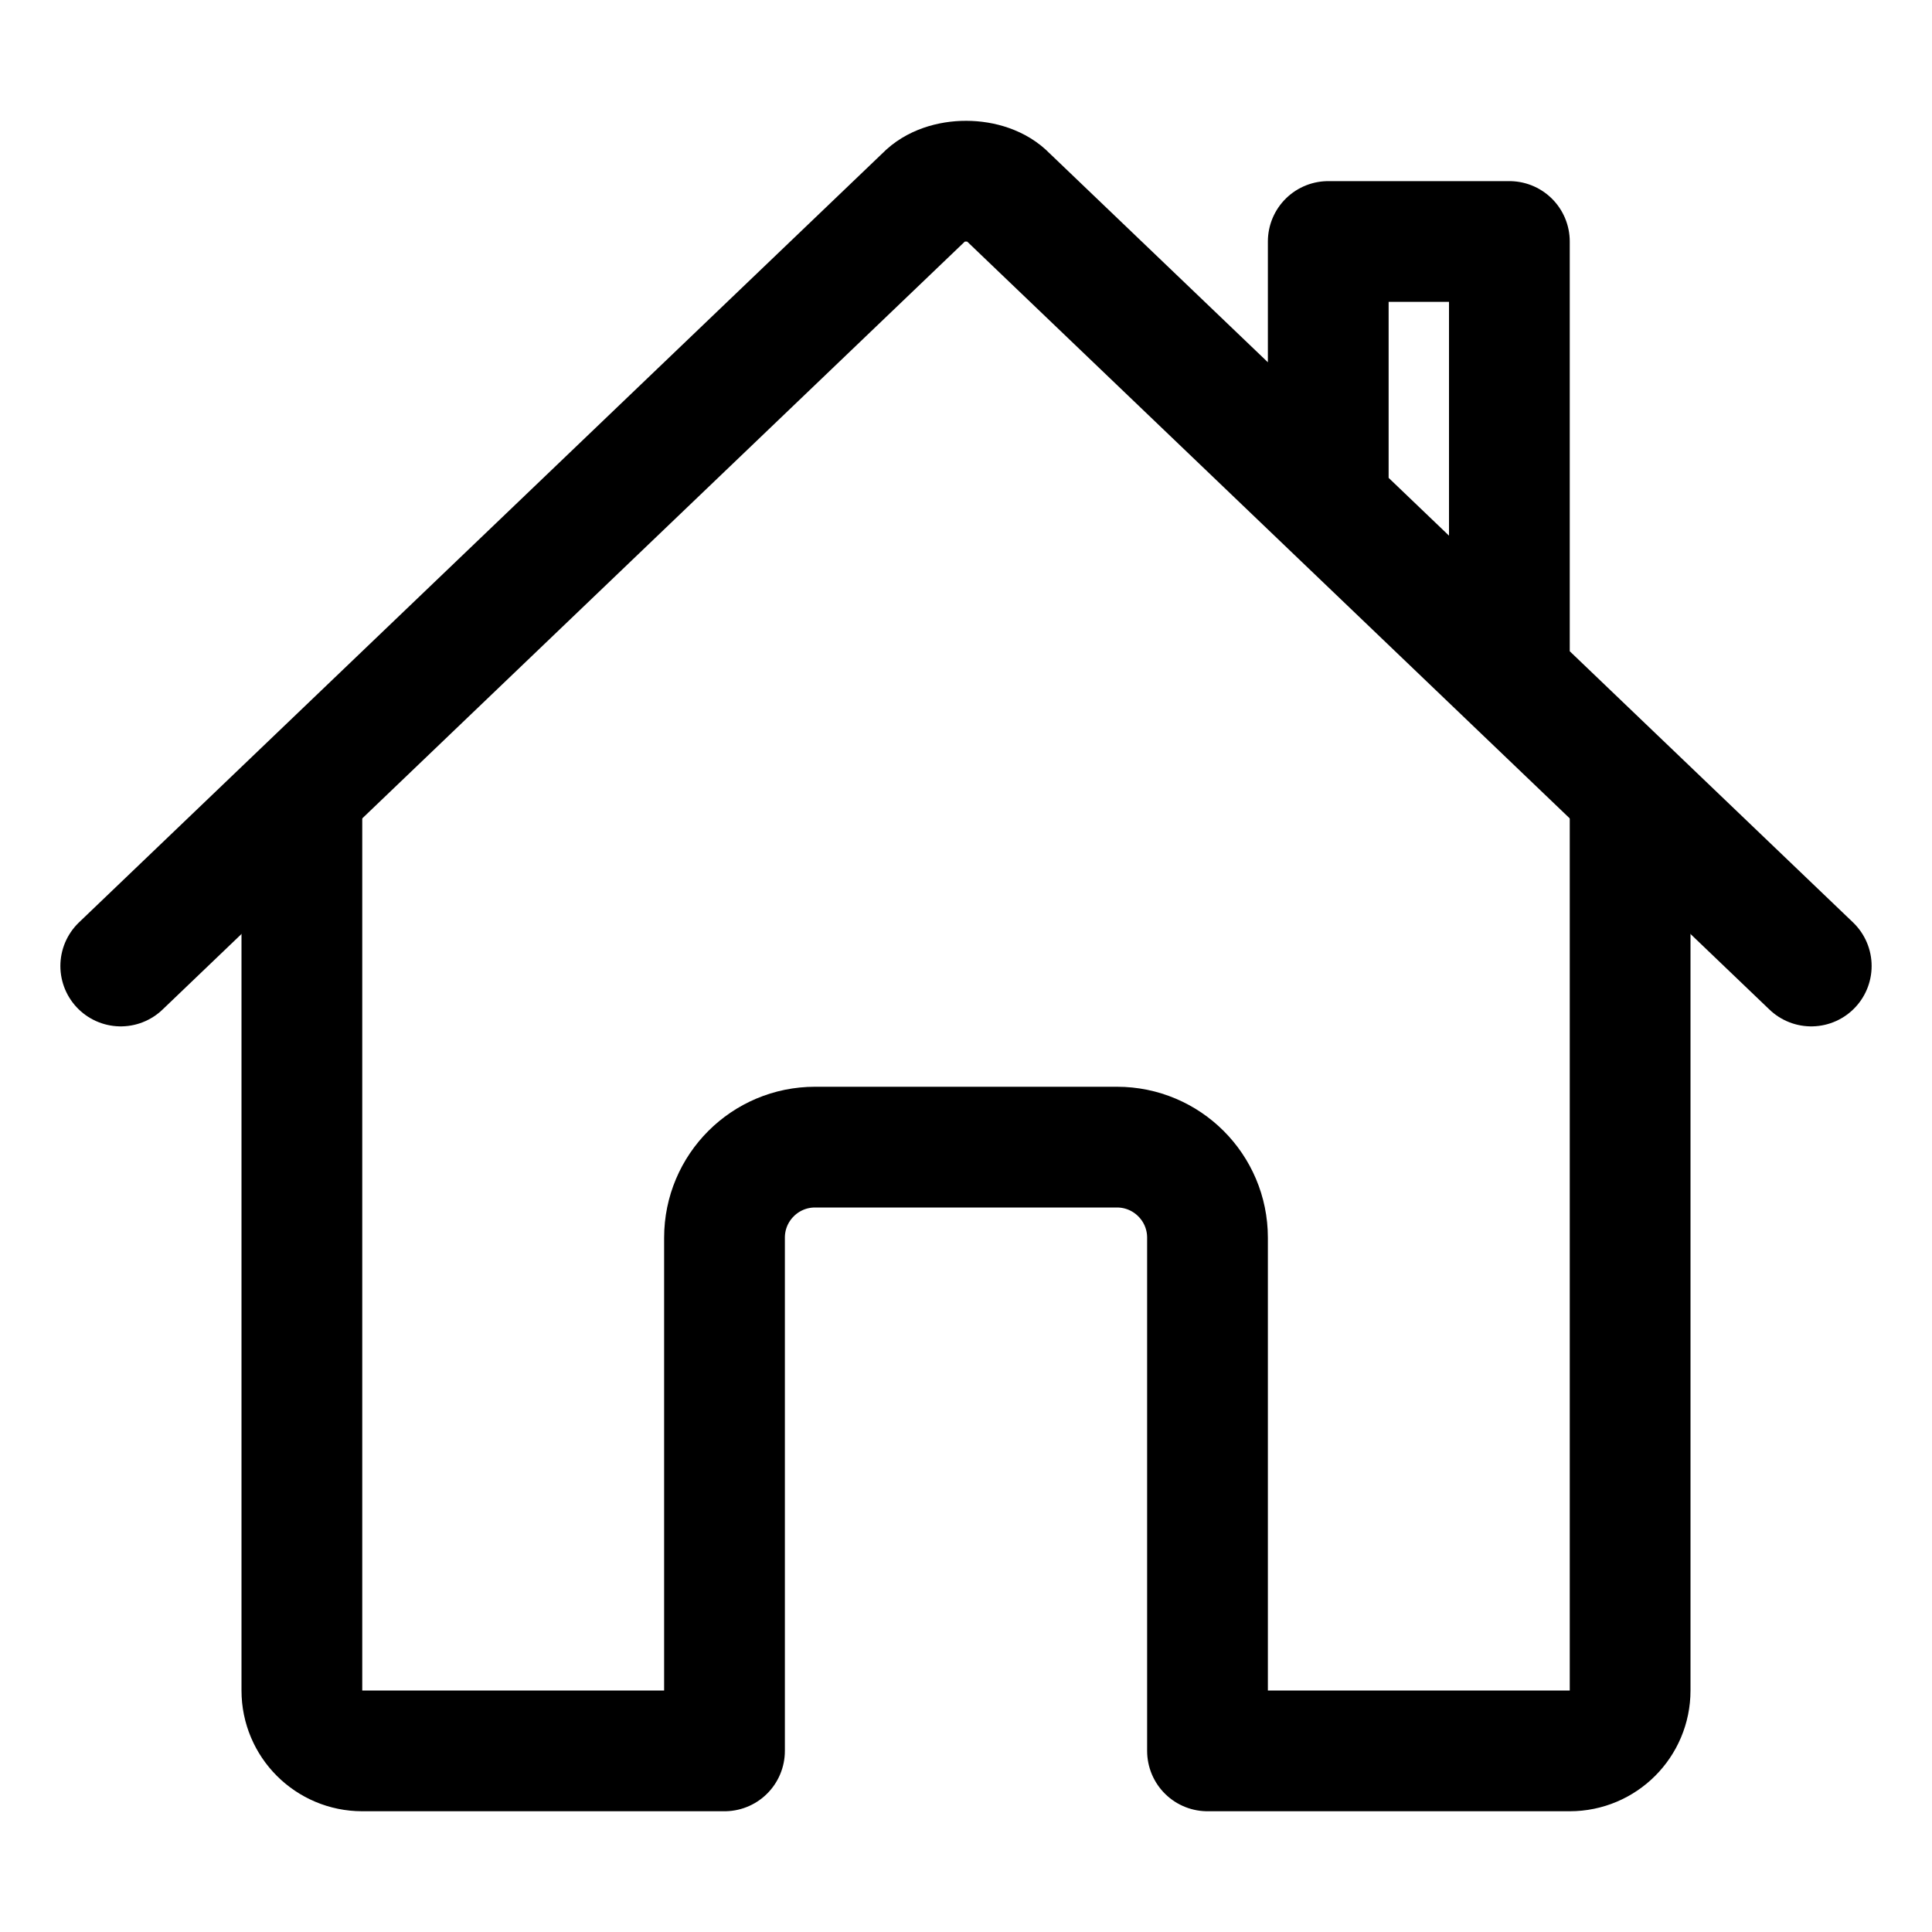
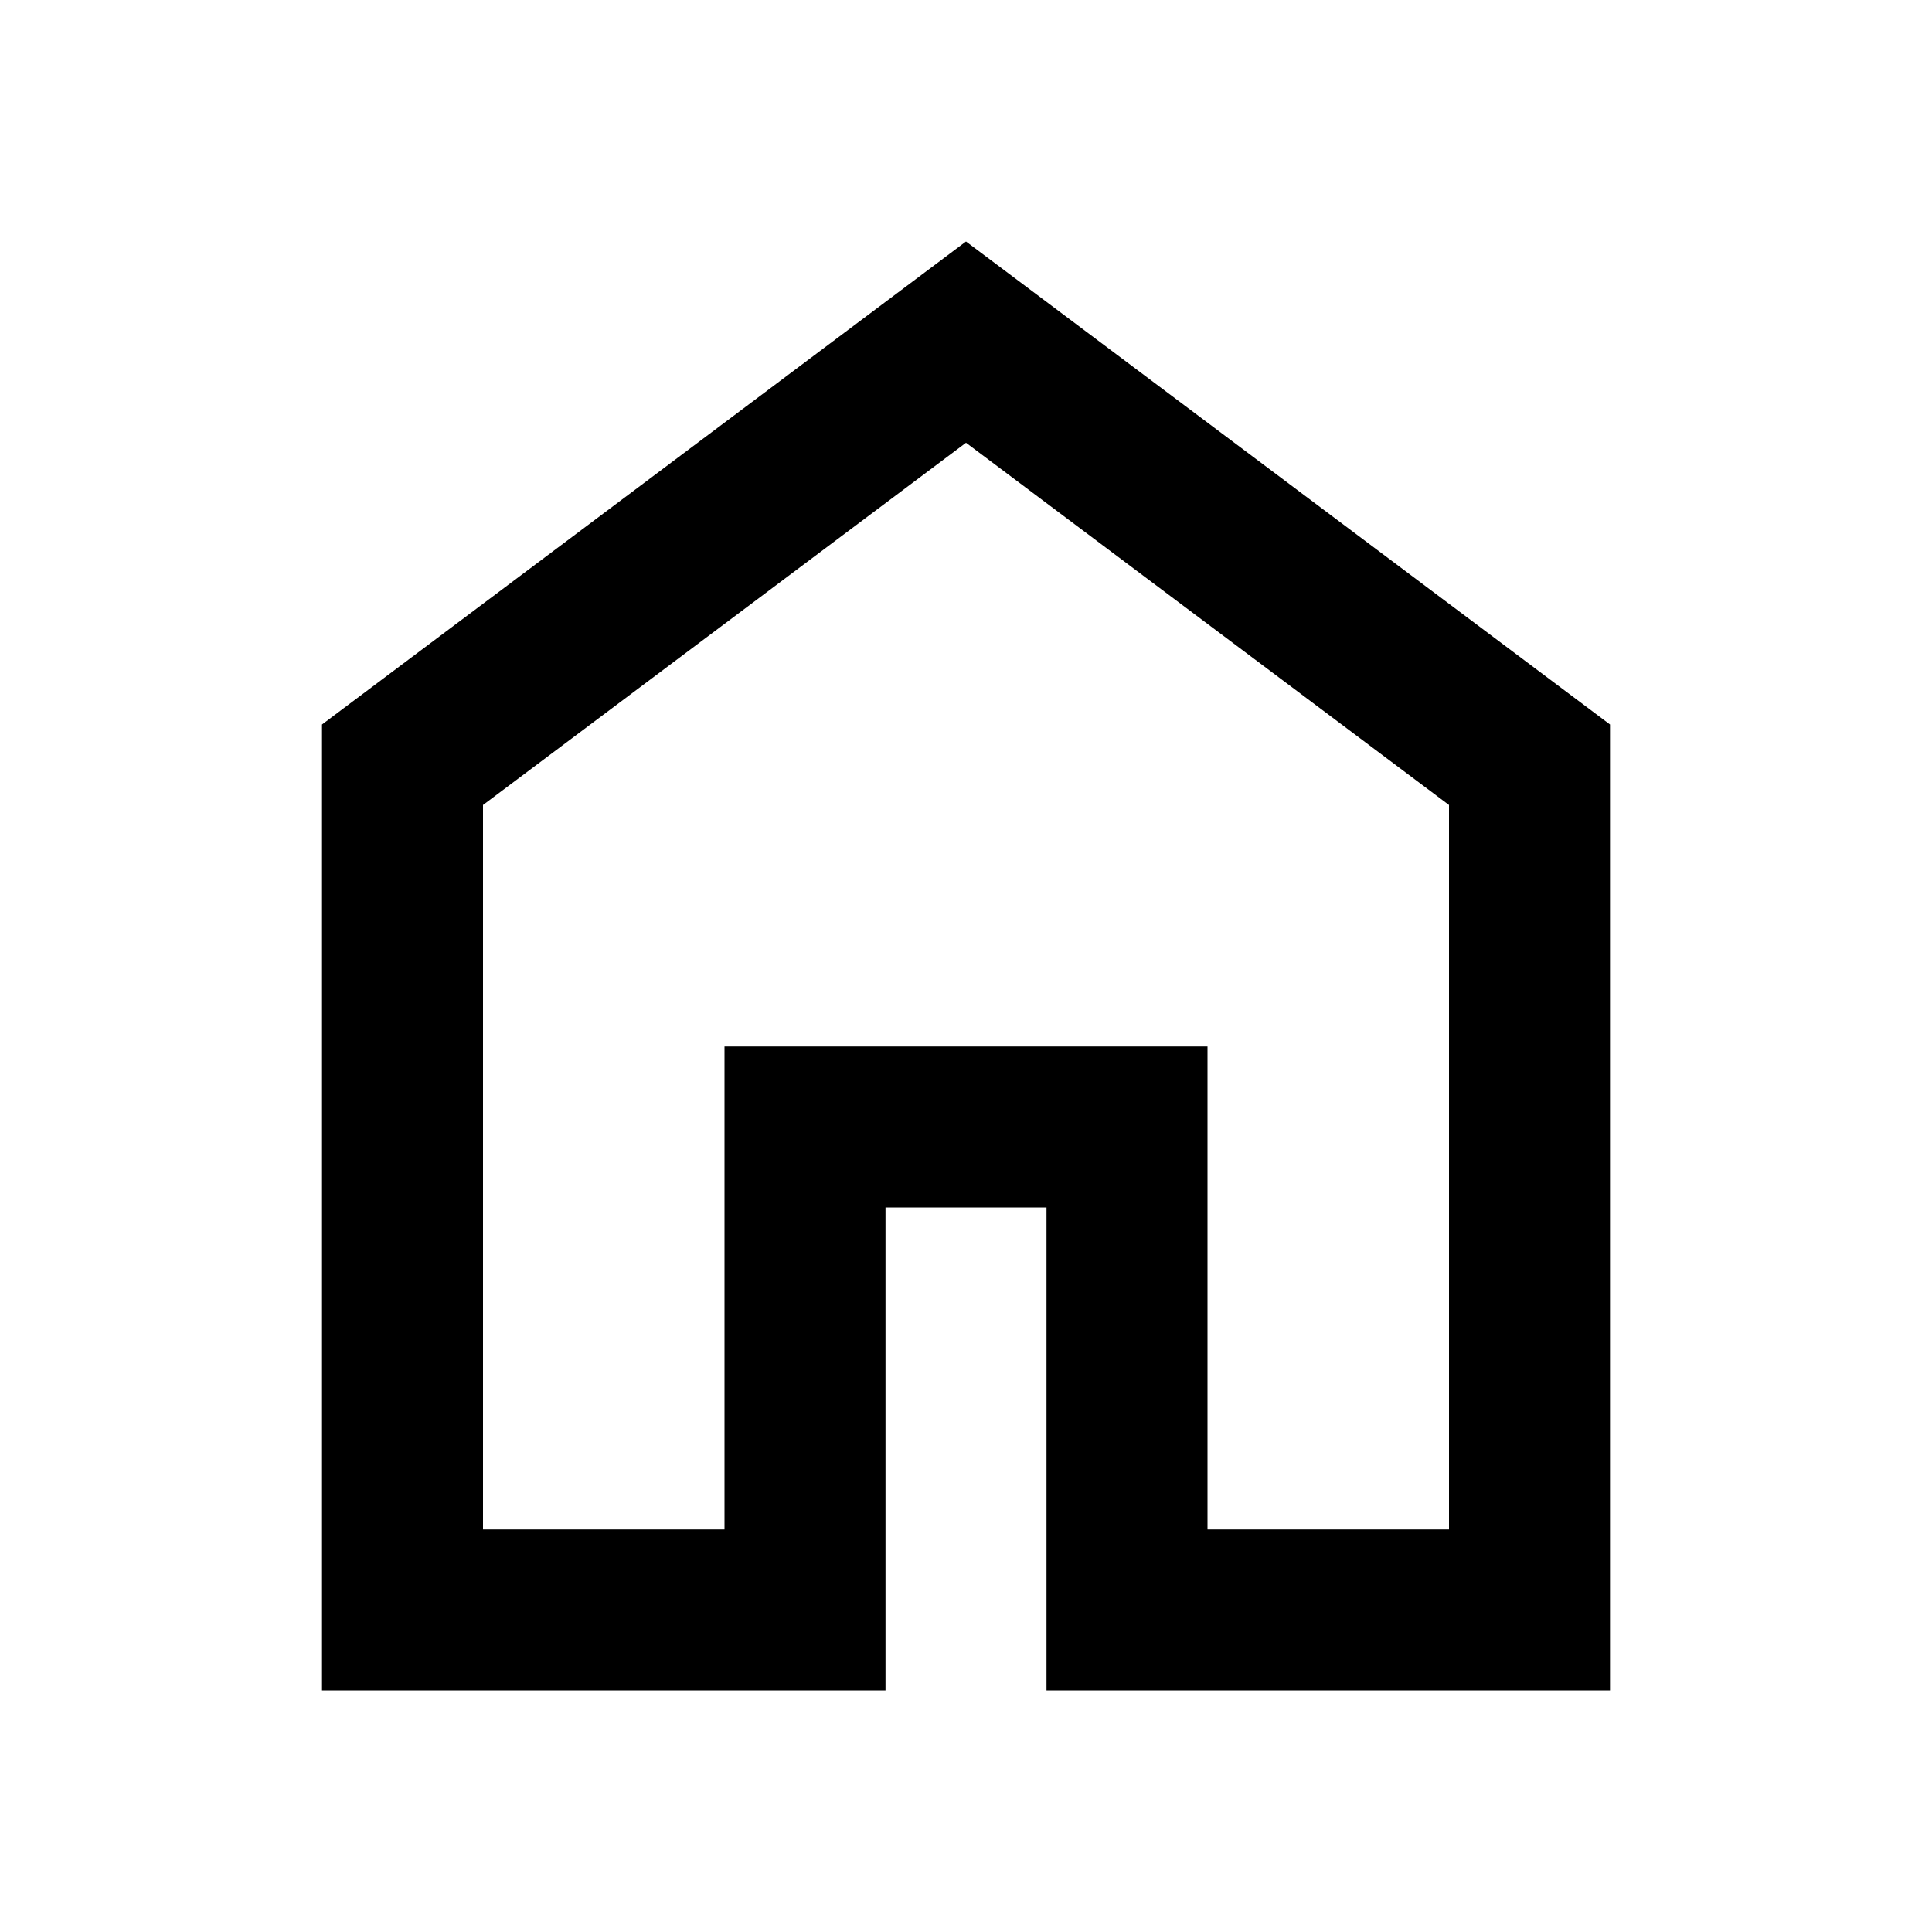
- <svg xmlns="http://www.w3.org/2000/svg" class="ionicon" viewBox="0 0 512 512">
-   <path d="M80 212v236a16 16 0 0016 16h96V328a24 24 0 0124-24h80a24 24 0 0124 24v136h96a16 16 0 0016-16V212" fill="none" stroke="currentColor" stroke-linecap="round" stroke-linejoin="round" stroke-width="32" />
-   <path d="M480 256L266.89 52c-5-5.28-16.69-5.34-21.78 0L32 256M400 179V64h-48v69" fill="none" stroke="currentColor" stroke-linecap="round" stroke-linejoin="round" stroke-width="32" />
+ <svg xmlns="http://www.w3.org/2000/svg" height="24px" viewBox="0 -960 960 960" width="24px" fill="0000000">
+   <path d="M240-200h120v-240h240v240h120v-360L480-740 240-560v360Zm-80 80v-480l320-240 320 240v480H520v-240h-80v240H160Zm320-350Z" />
</svg>
